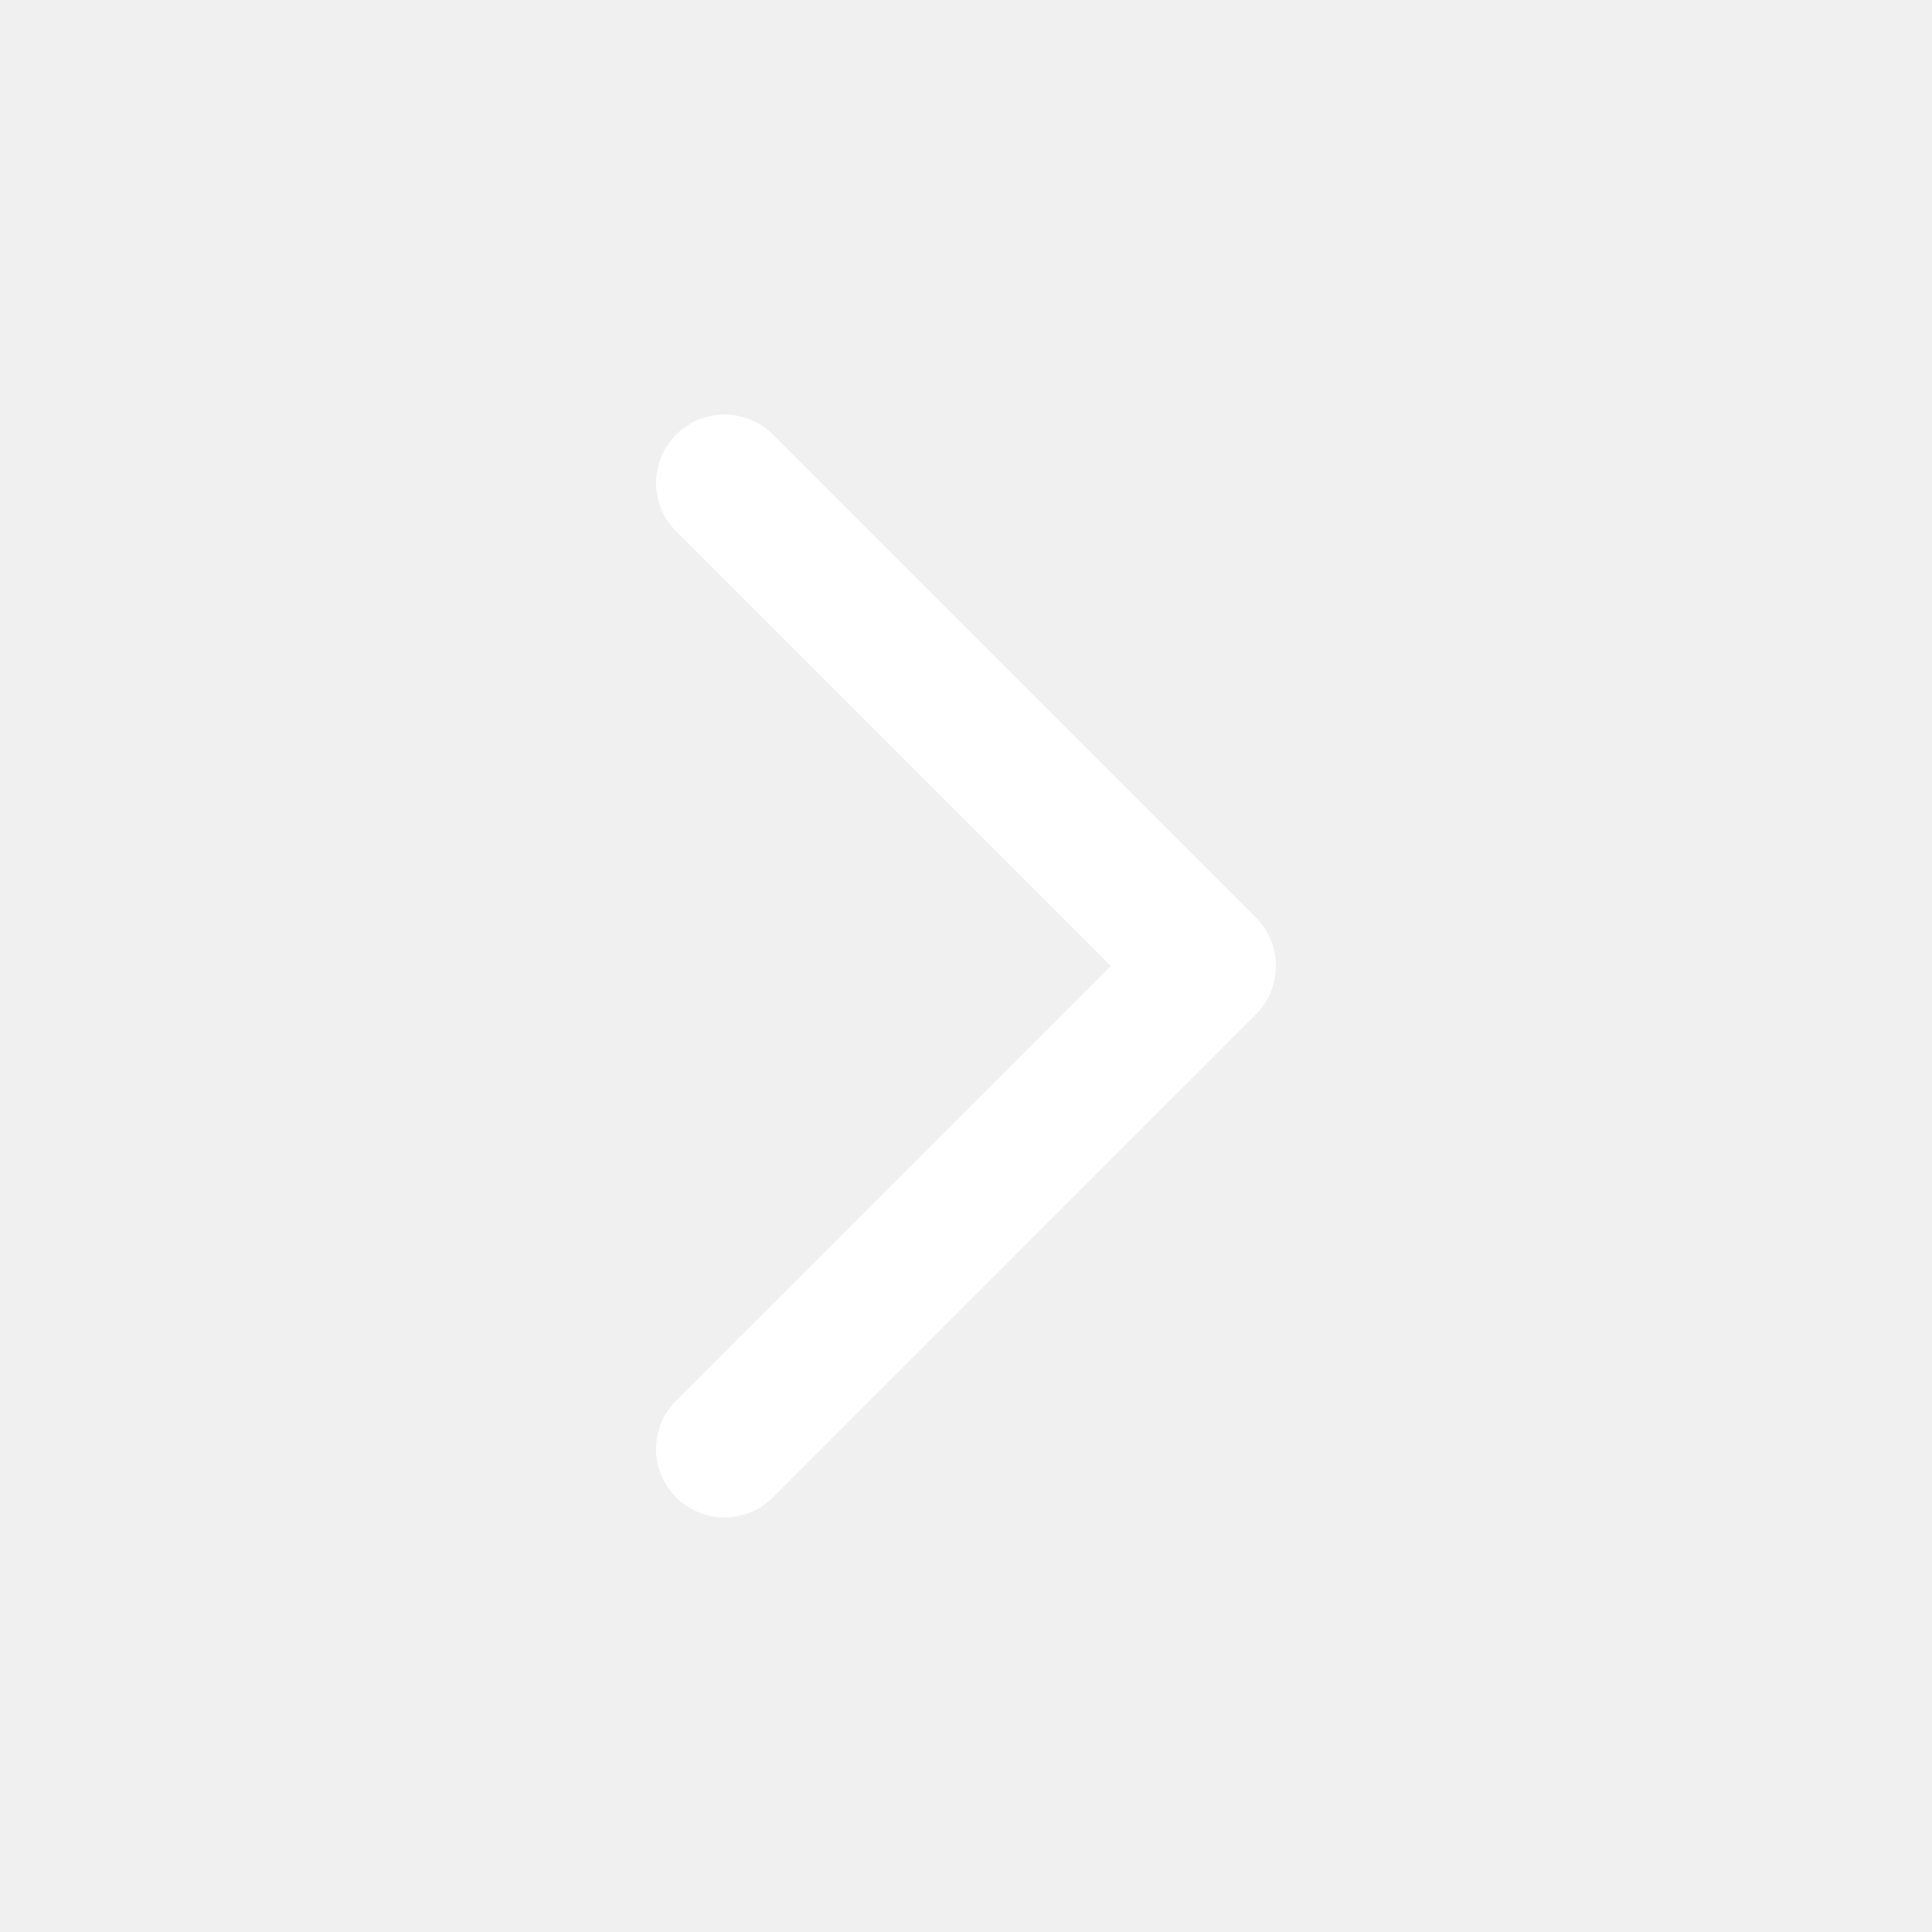
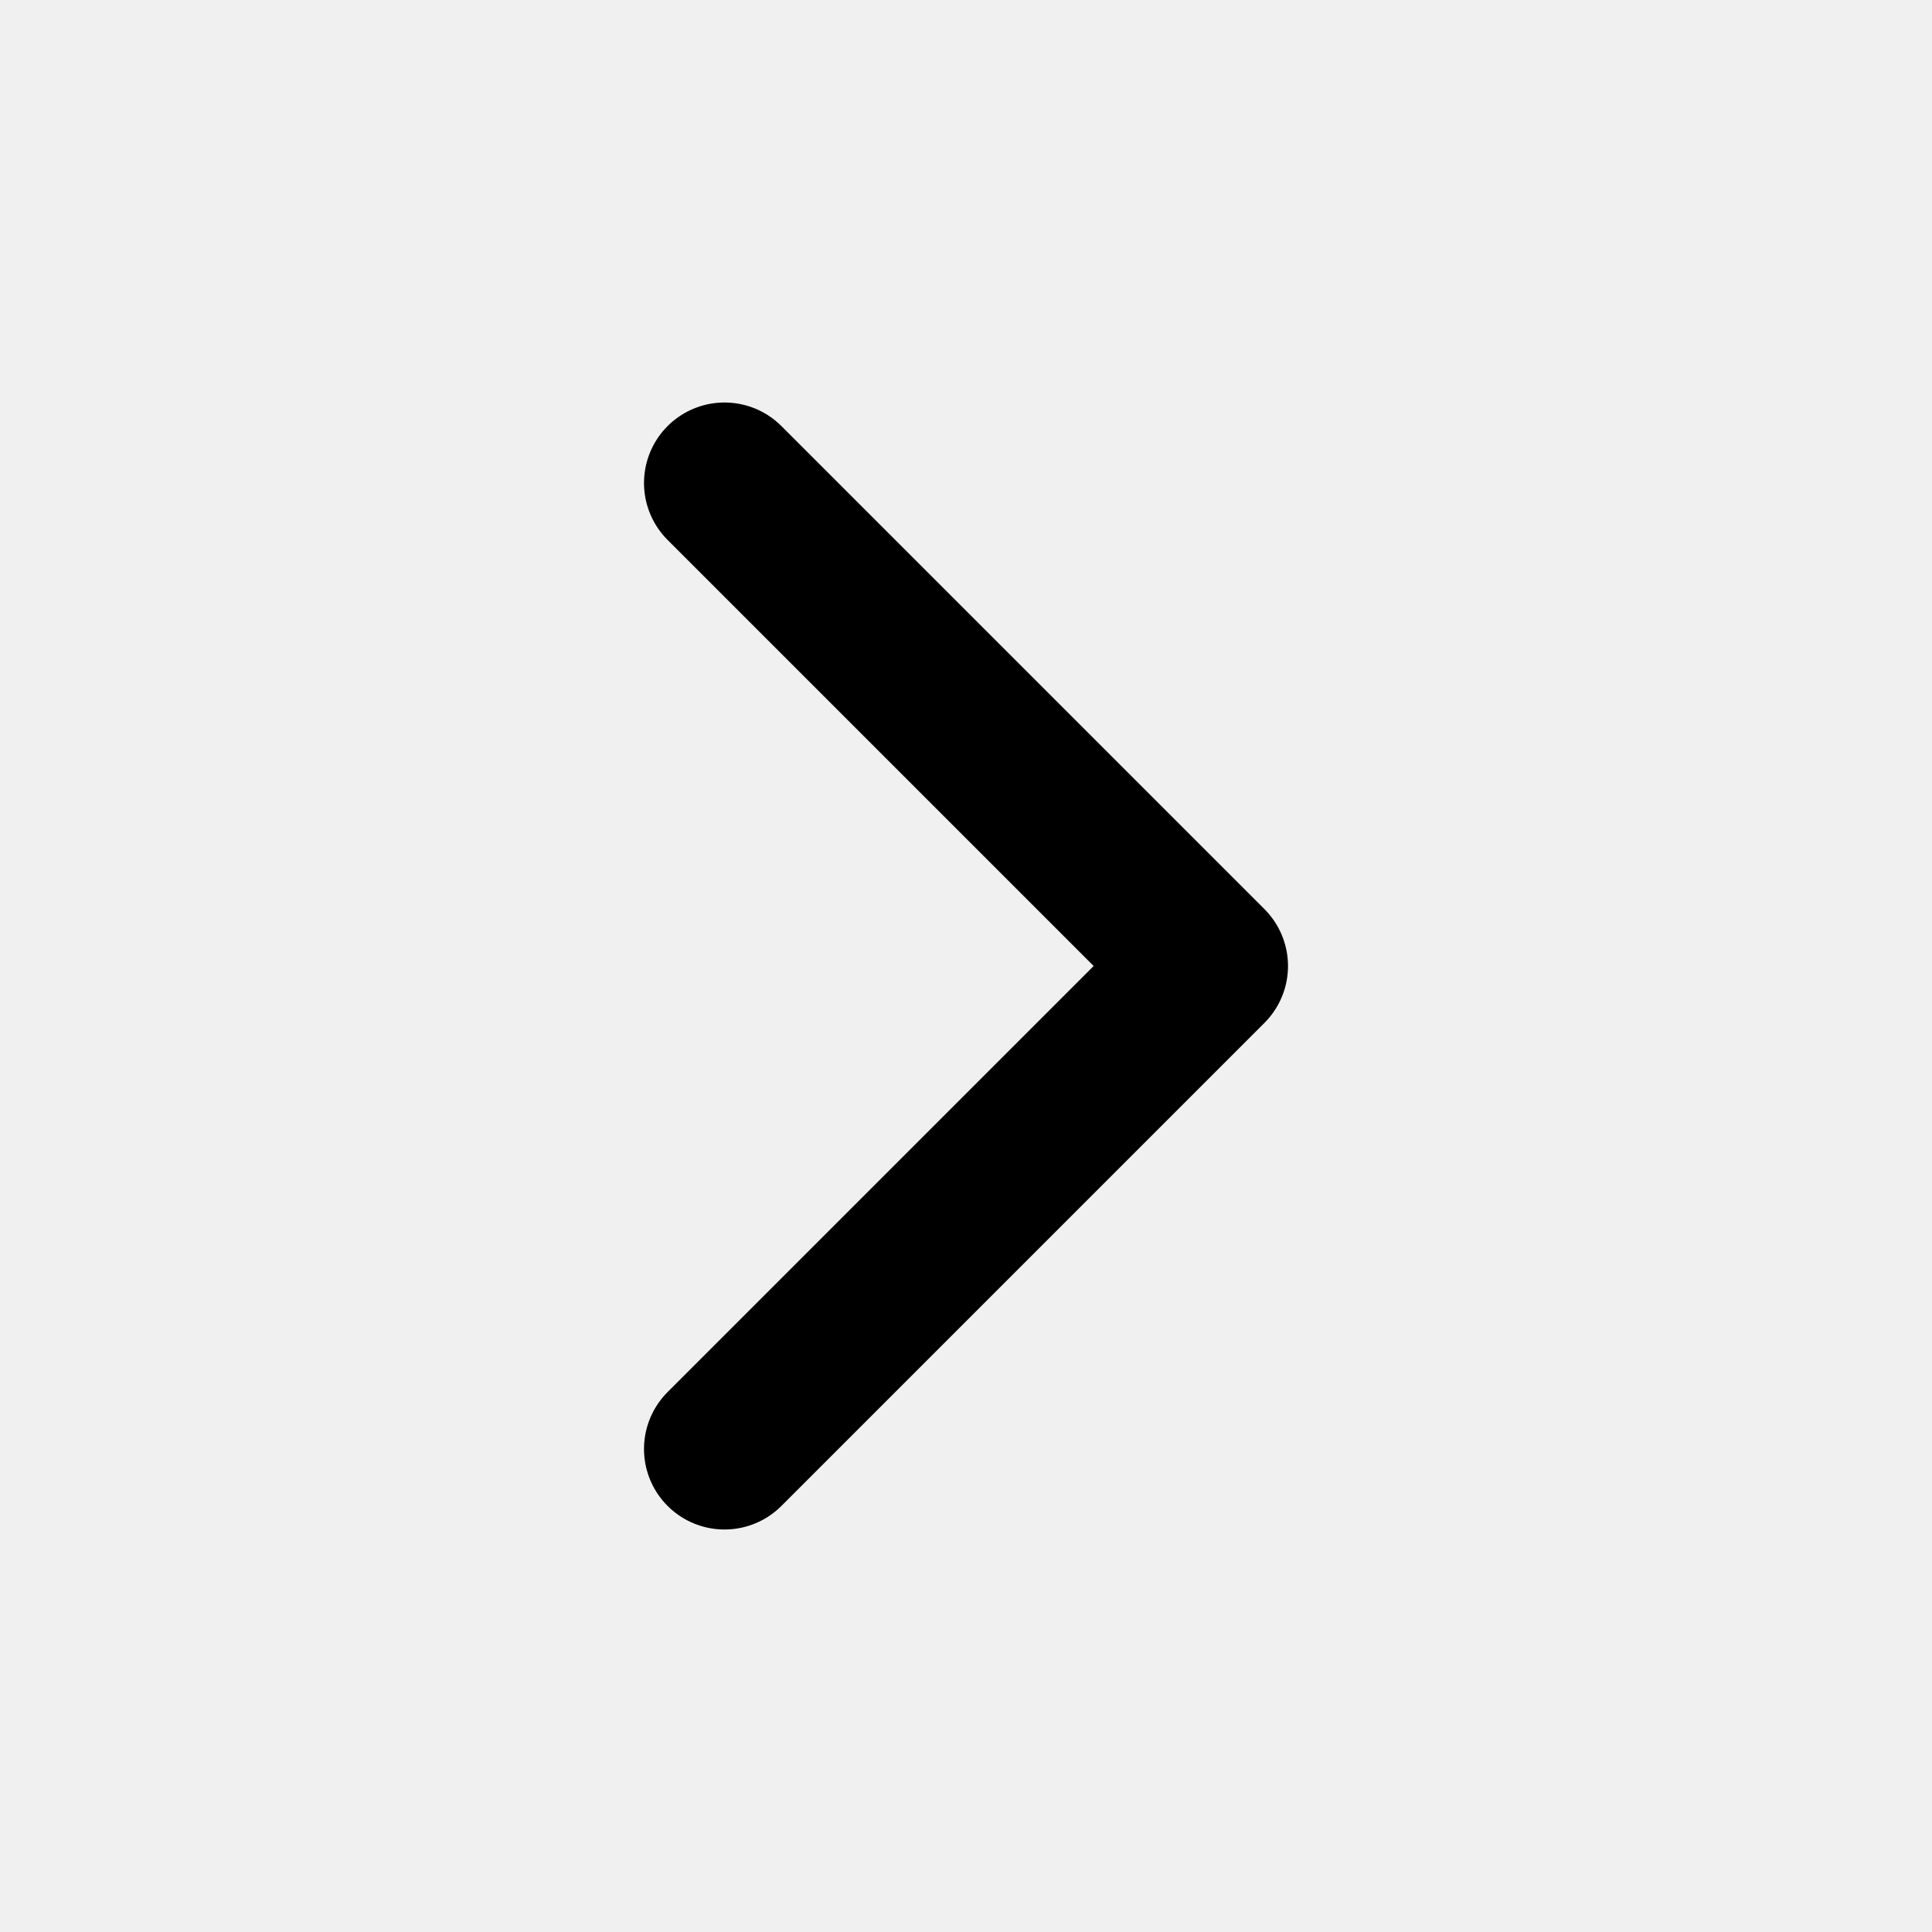
- <svg xmlns="http://www.w3.org/2000/svg" width="24" height="24" viewBox="0 0 24 24" fill="none" stroke="white" stroke-width="1.7" stroke-linecap="round" stroke-linejoin="round">
-   <path d="m9 6 6 6-6 6" />
+ <svg xmlns="http://www.w3.org/2000/svg" width="24" height="24" viewBox="0 0 24 24" fill="none" stroke="currentColor" stroke-width="2" stroke-linecap="round" stroke-linejoin="round" class="icon icon-tabler icons-tabler-outline icon-tabler-chevron-right">
+   <path stroke="none" d="M0 0h24v24H0z" fill="none" />
+   <path d="M9 6l6 6l-6 6" />
</svg>
